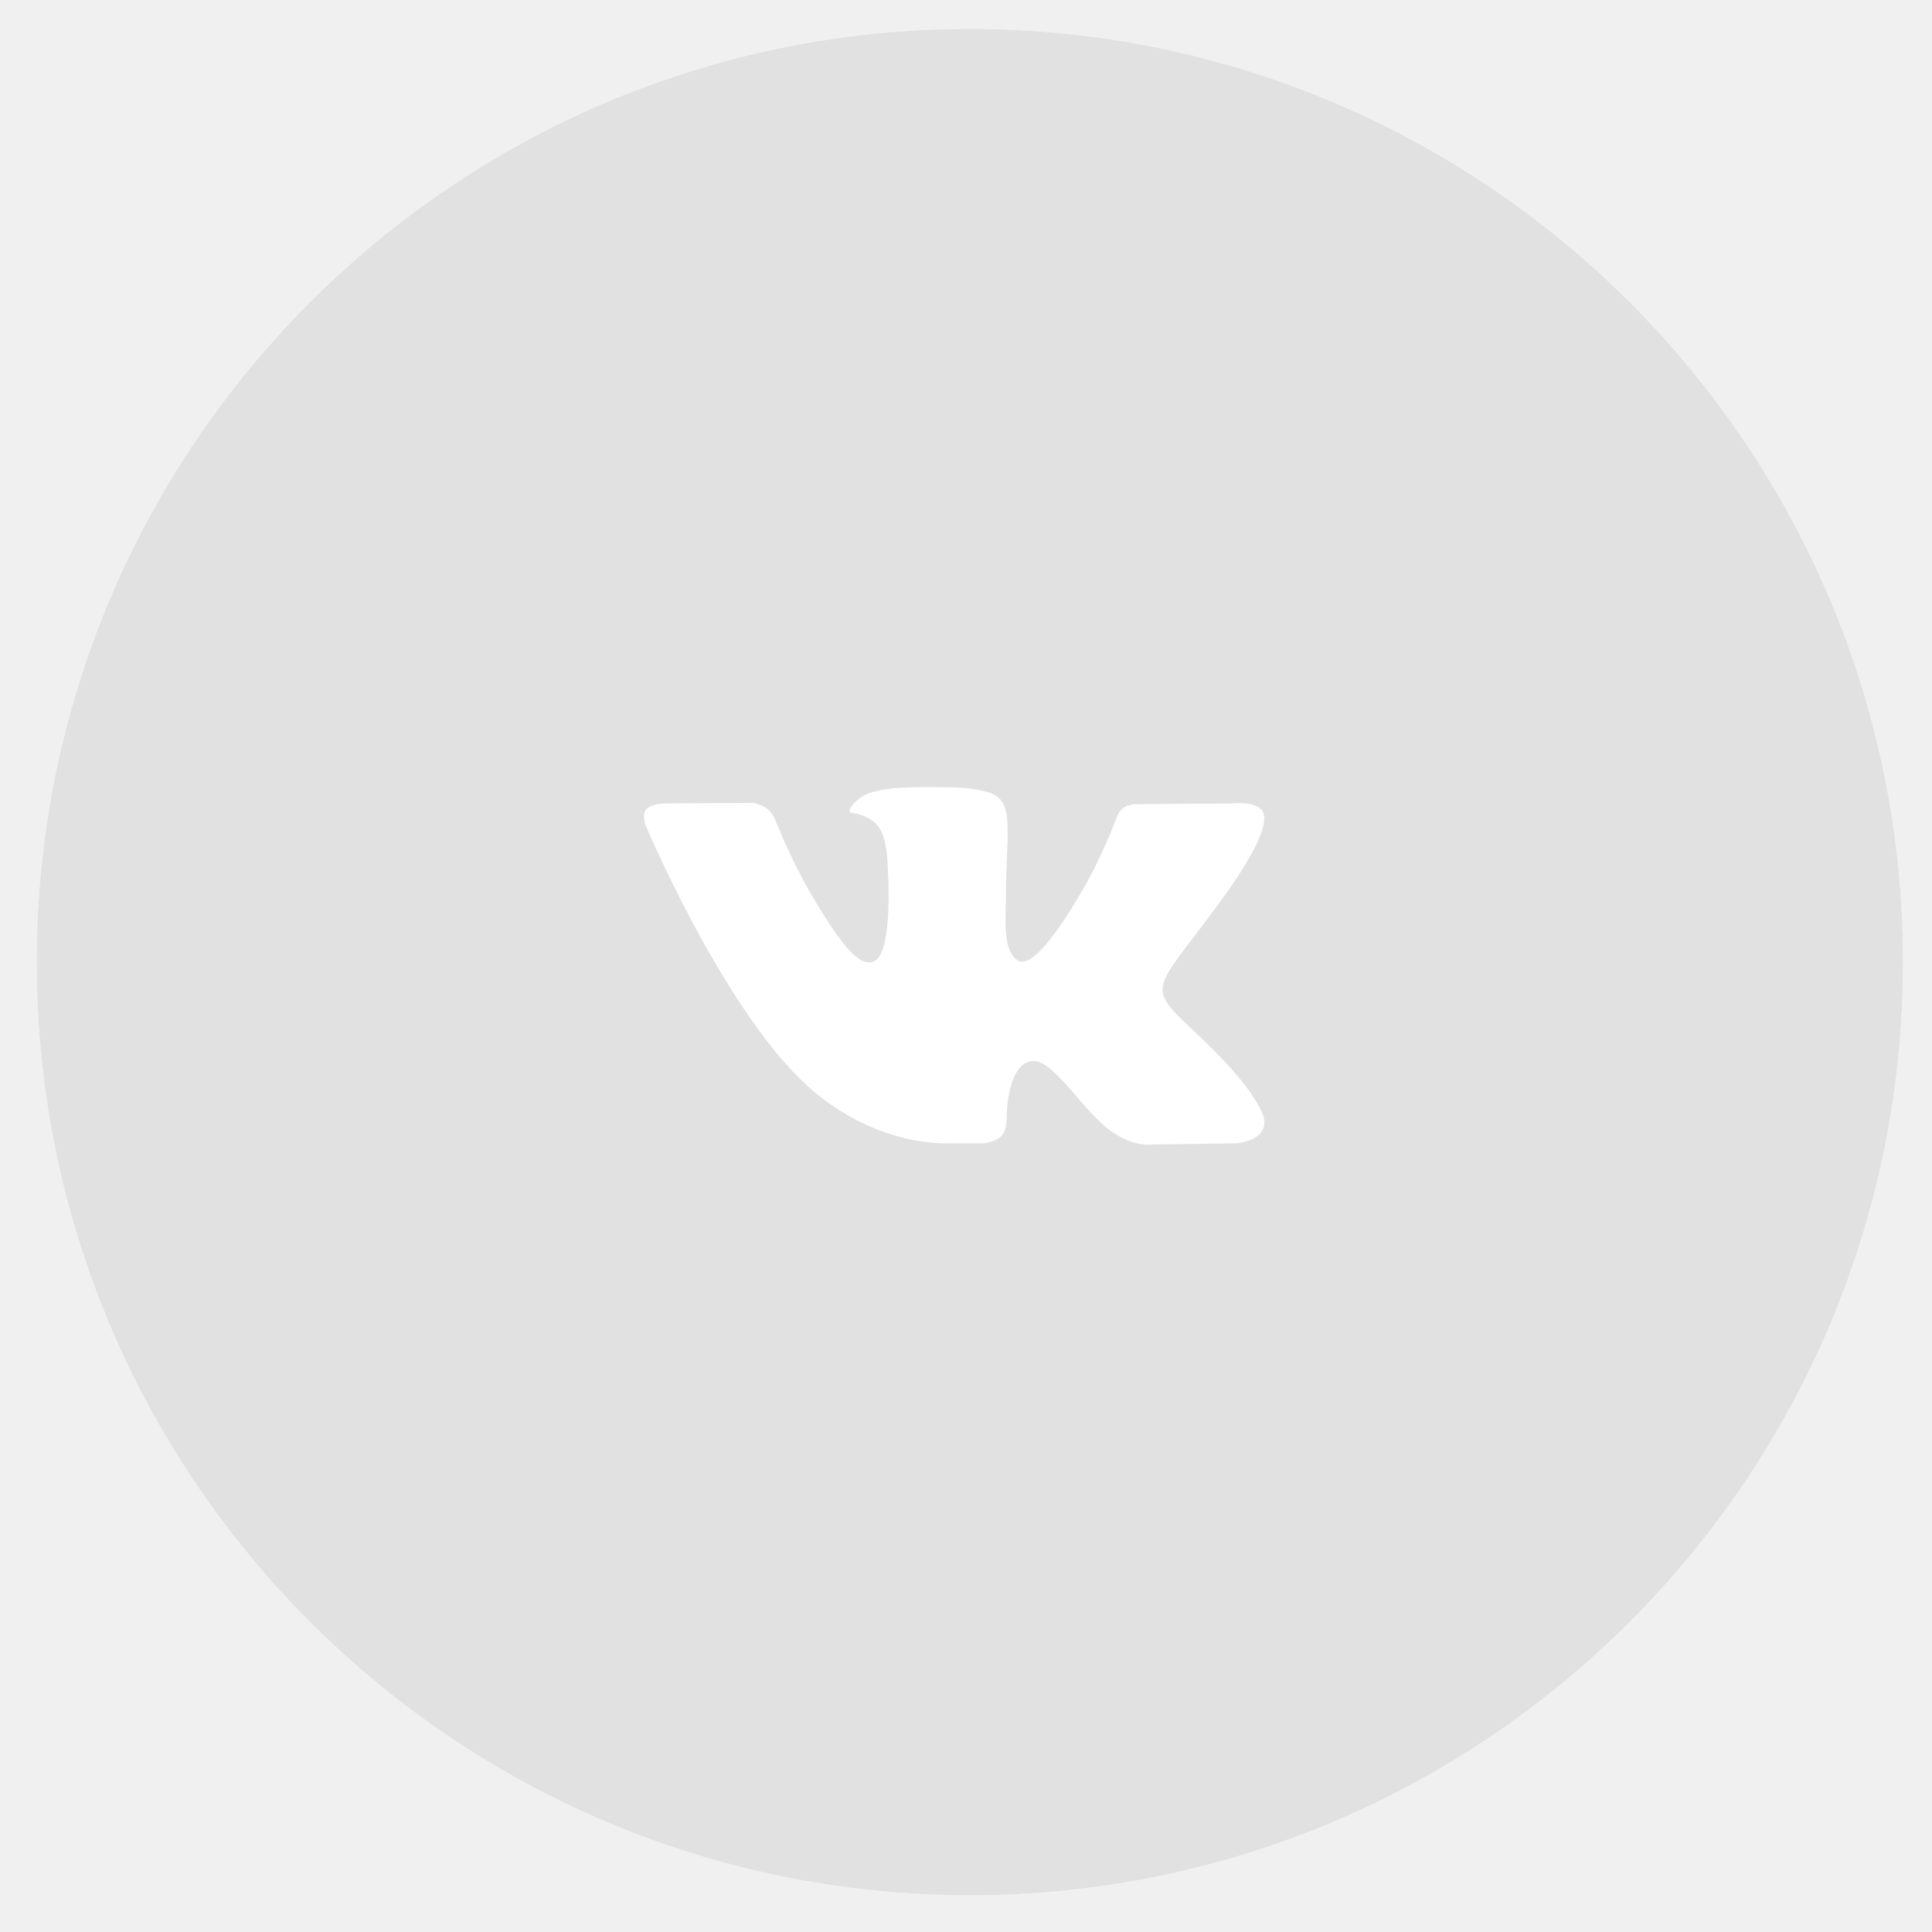
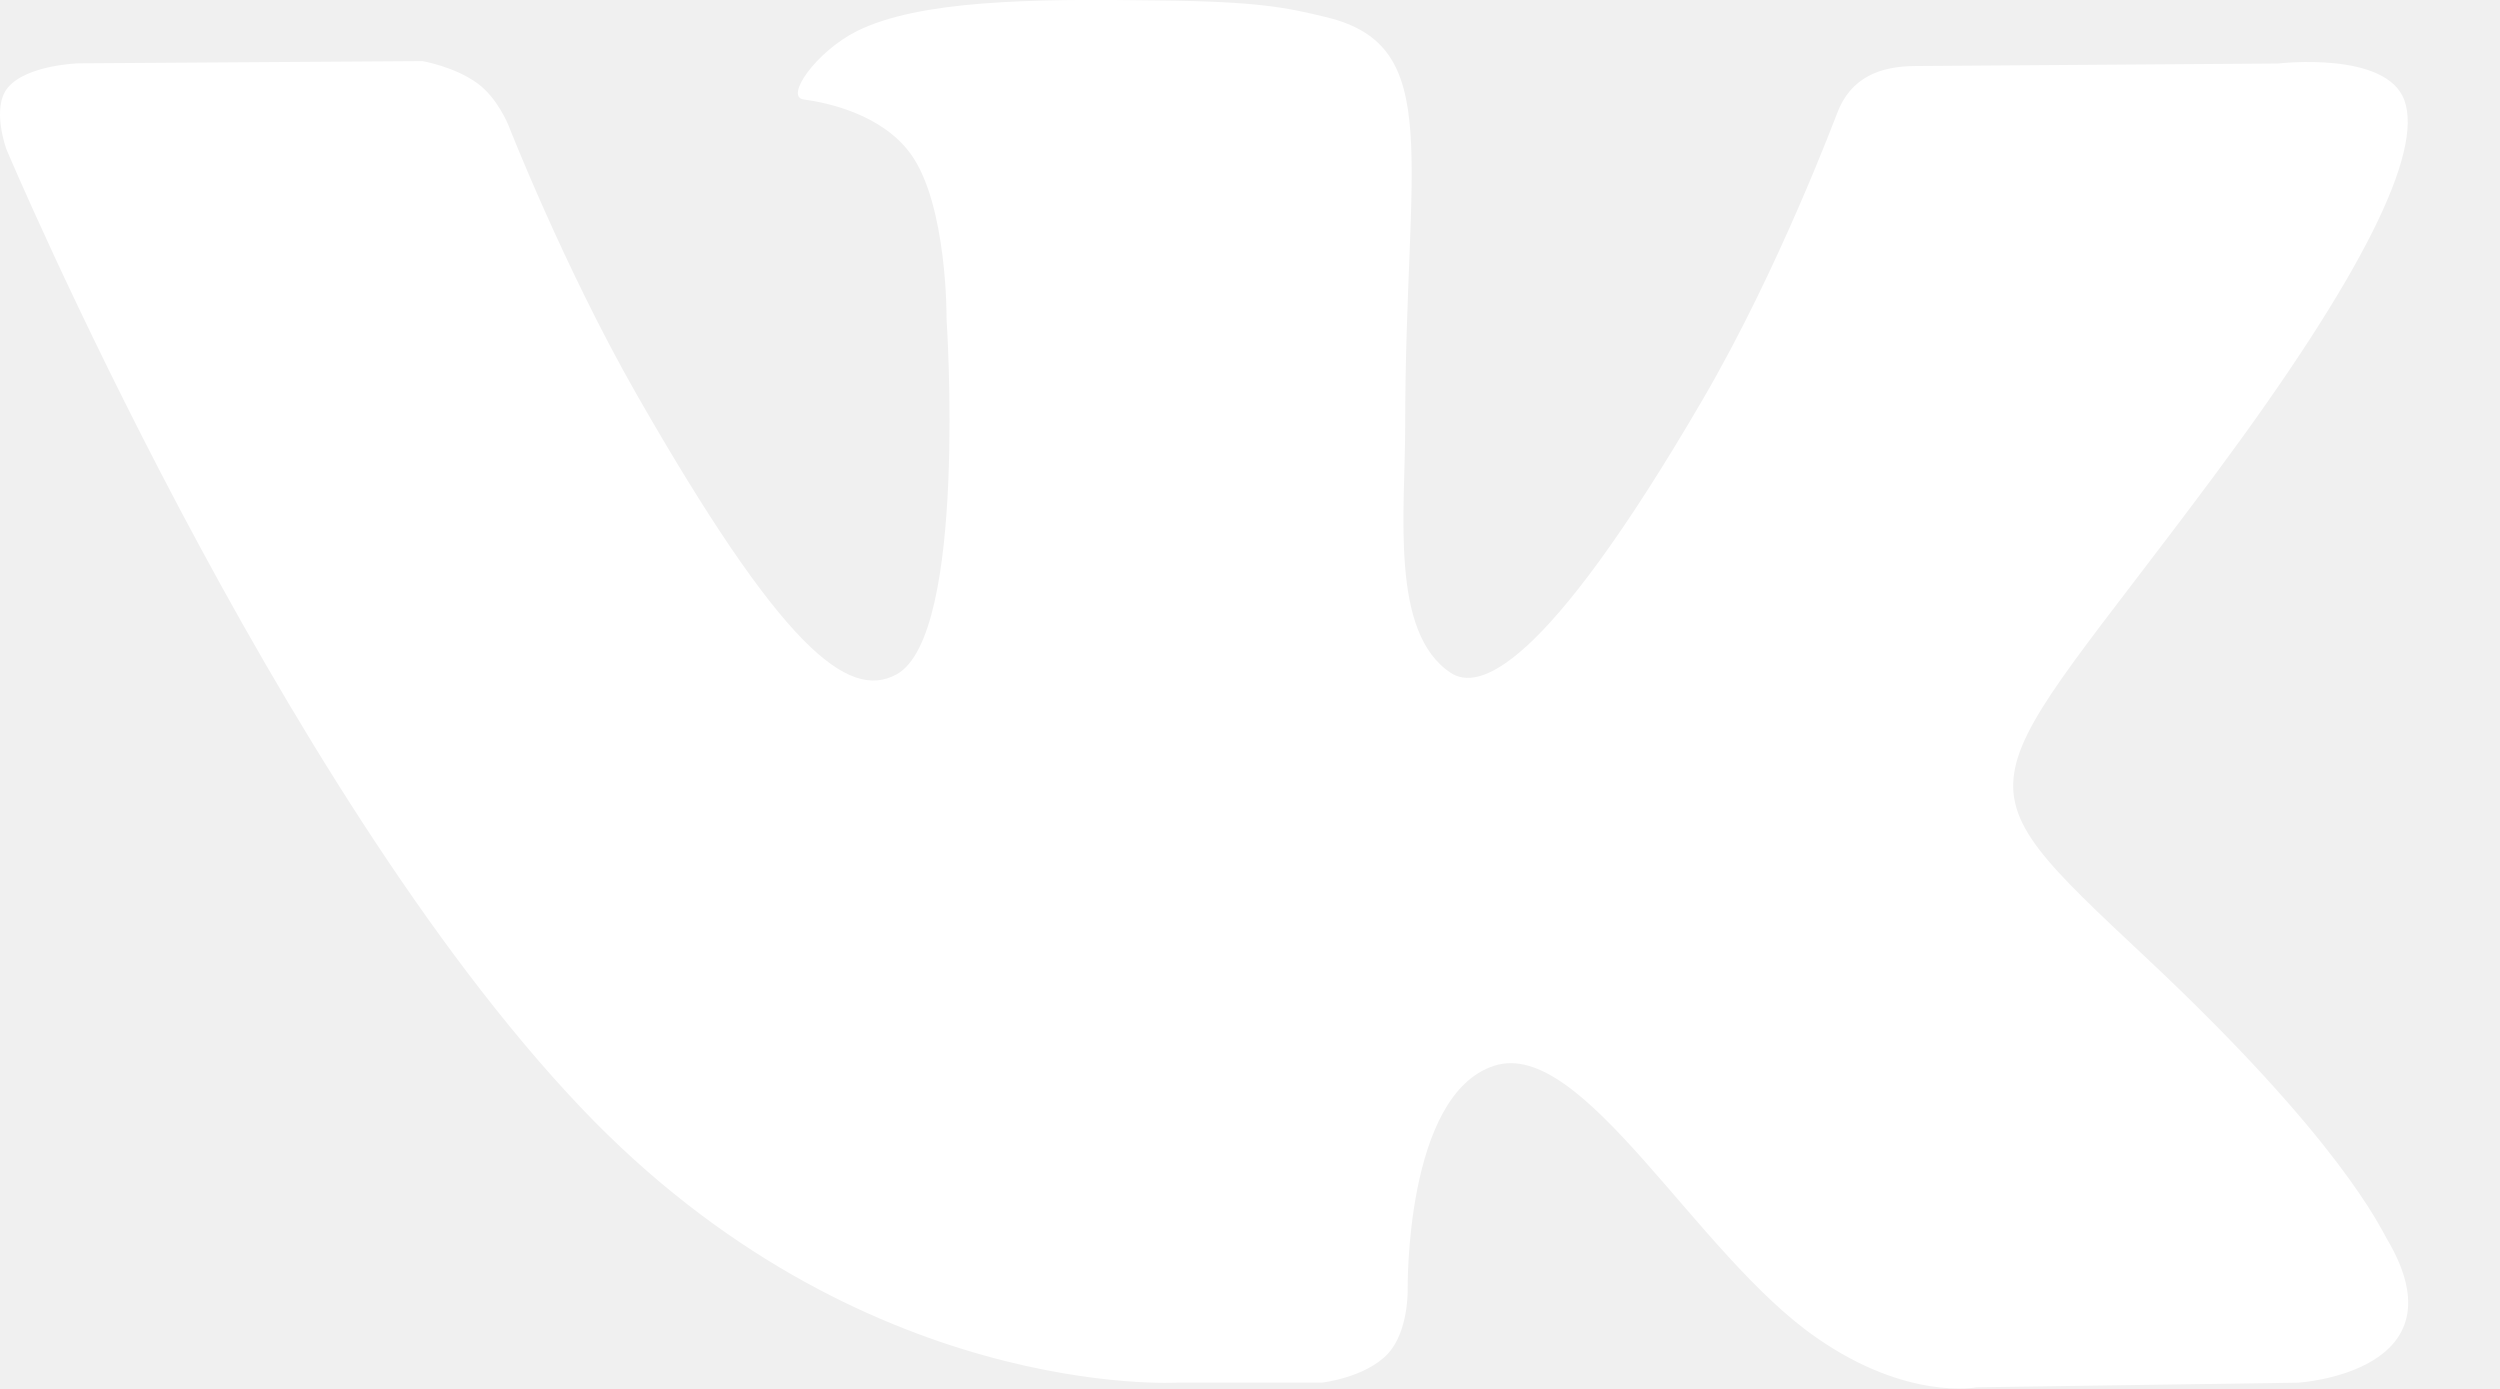
- <svg xmlns="http://www.w3.org/2000/svg" width="81" height="81" viewBox="0 0 81 81" fill="none">
-   <path fill-rule="evenodd" clip-rule="evenodd" d="M40.662 1.212C62.269 1.212 79.786 18.728 79.786 40.336C79.786 61.943 62.269 79.46 40.662 79.46C19.054 79.46 1.538 61.943 1.538 40.336C1.538 18.728 19.054 1.212 40.662 1.212Z" fill="white" />
-   <path fill-rule="evenodd" clip-rule="evenodd" d="M40.662 1.212C62.269 1.212 79.786 18.728 79.786 40.336C79.786 61.943 62.269 79.46 40.662 79.46C19.054 79.46 1.538 61.943 1.538 40.336C1.538 18.728 19.054 1.212 40.662 1.212Z" fill="#E1E1E1" />
-   <path d="M43.138 44.51C44.094 44.201 45.318 46.55 46.621 47.449C47.599 48.13 48.348 47.983 48.348 47.983L51.821 47.933C51.821 47.933 53.636 47.821 52.778 46.379C52.707 46.259 52.275 45.31 50.193 43.357C48.016 41.314 48.311 41.645 50.932 38.113C52.529 35.96 53.168 34.645 52.968 34.085C52.776 33.546 51.603 33.686 51.603 33.686L47.69 33.713C47.309 33.714 46.986 33.832 46.839 34.228C46.836 34.232 46.218 35.894 45.394 37.307C43.653 40.296 42.958 40.455 42.67 40.268C42.009 39.835 42.176 38.531 42.176 37.604C42.176 34.707 42.608 33.499 41.33 33.187C40.903 33.083 40.591 33.015 39.502 33.005C38.11 32.984 36.928 33.005 36.258 33.334C35.813 33.557 35.472 34.046 35.679 34.074C35.939 34.109 36.522 34.234 36.834 34.66C37.235 35.212 37.223 36.449 37.223 36.449C37.223 36.449 37.452 39.86 36.683 40.283C36.155 40.573 35.433 39.981 33.88 37.267C33.087 35.879 32.488 34.345 32.488 34.345C32.488 34.345 32.372 34.06 32.162 33.904C31.912 33.719 31.562 33.66 31.562 33.66L27.848 33.684C27.848 33.684 27.29 33.7 27.085 33.946C26.903 34.164 27.07 34.614 27.07 34.614C27.07 34.614 29.979 41.495 33.273 44.961C36.293 48.143 39.725 47.932 39.725 47.932H41.28C41.28 47.932 41.749 47.878 41.989 47.62C42.213 47.38 42.203 46.929 42.203 46.929C42.203 46.929 42.172 44.82 43.138 44.51Z" fill="white" />
+ <svg xmlns="http://www.w3.org/2000/svg" width="27" height="15" viewBox="0 0 27 15" fill="none">
+   <path d="M16.138 11.51C17.094 11.201 18.318 13.55 19.621 14.449C20.599 15.13 21.348 14.983 21.348 14.983L24.821 14.933C24.821 14.933 26.636 14.821 25.778 13.379C25.707 13.259 25.275 12.31 23.193 10.357C21.016 8.314 21.311 8.645 23.932 5.113C25.529 2.96 26.168 1.645 25.968 1.085C25.776 0.546 24.603 0.686 24.603 0.686L20.69 0.713C20.309 0.714 19.986 0.832 19.839 1.228C19.836 1.232 19.218 2.894 18.394 4.307C16.653 7.296 15.958 7.455 15.67 7.268C15.009 6.835 15.176 5.531 15.176 4.604C15.176 1.707 15.608 0.499 14.33 0.187C13.903 0.083 13.591 0.015 12.502 0.005C11.11 -0.016 9.928 0.005 9.258 0.334C8.813 0.557 8.472 1.046 8.679 1.074C8.939 1.109 9.522 1.234 9.834 1.66C10.235 2.212 10.223 3.449 10.223 3.449C10.223 3.449 10.452 6.86 9.683 7.283C9.155 7.573 8.433 6.981 6.88 4.267C6.087 2.879 5.488 1.345 5.488 1.345C5.488 1.345 5.372 1.06 5.162 0.904C4.912 0.719 4.562 0.66 4.562 0.66L0.848 0.684C0.848 0.684 0.29 0.7 0.085 0.946C-0.097 1.164 0.07 1.614 0.07 1.614C0.07 1.614 2.979 8.495 6.273 11.961C9.293 15.143 12.725 14.932 12.725 14.932H14.28C14.28 14.932 14.749 14.878 14.989 14.62C15.213 14.38 15.203 13.929 15.203 13.929C15.203 13.929 15.172 11.82 16.138 11.51Z" fill="white" />
</svg>
